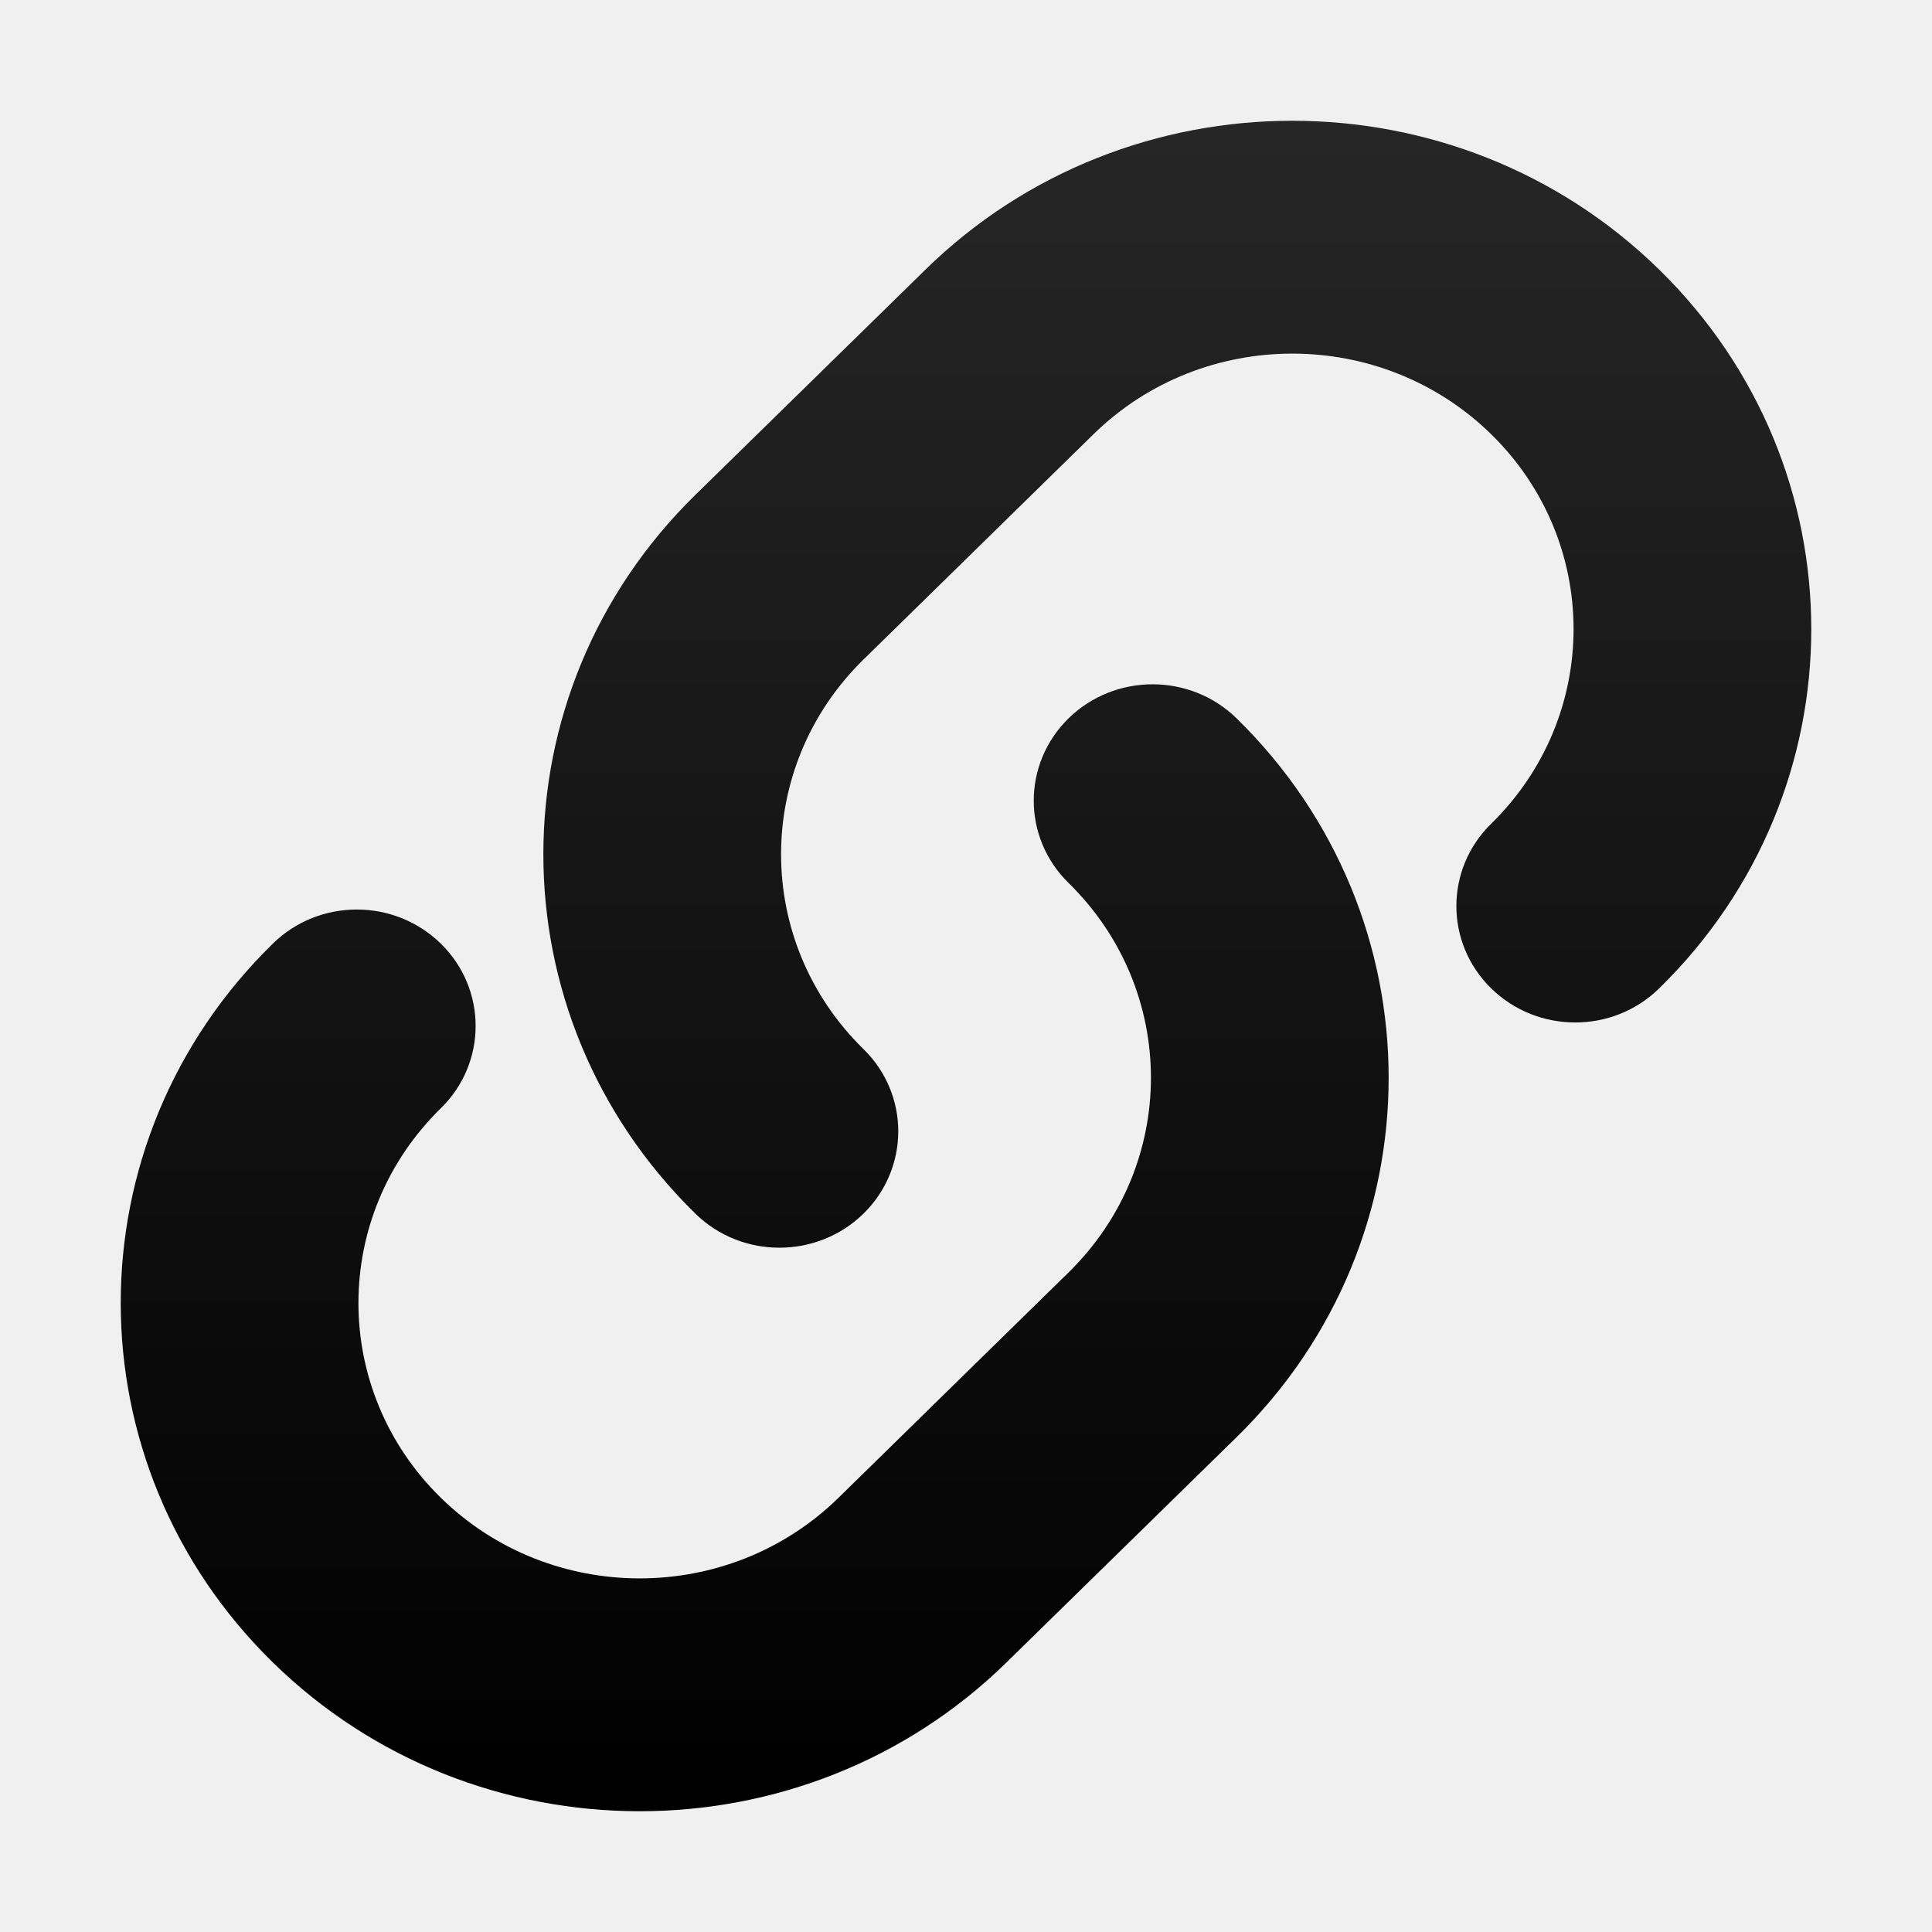
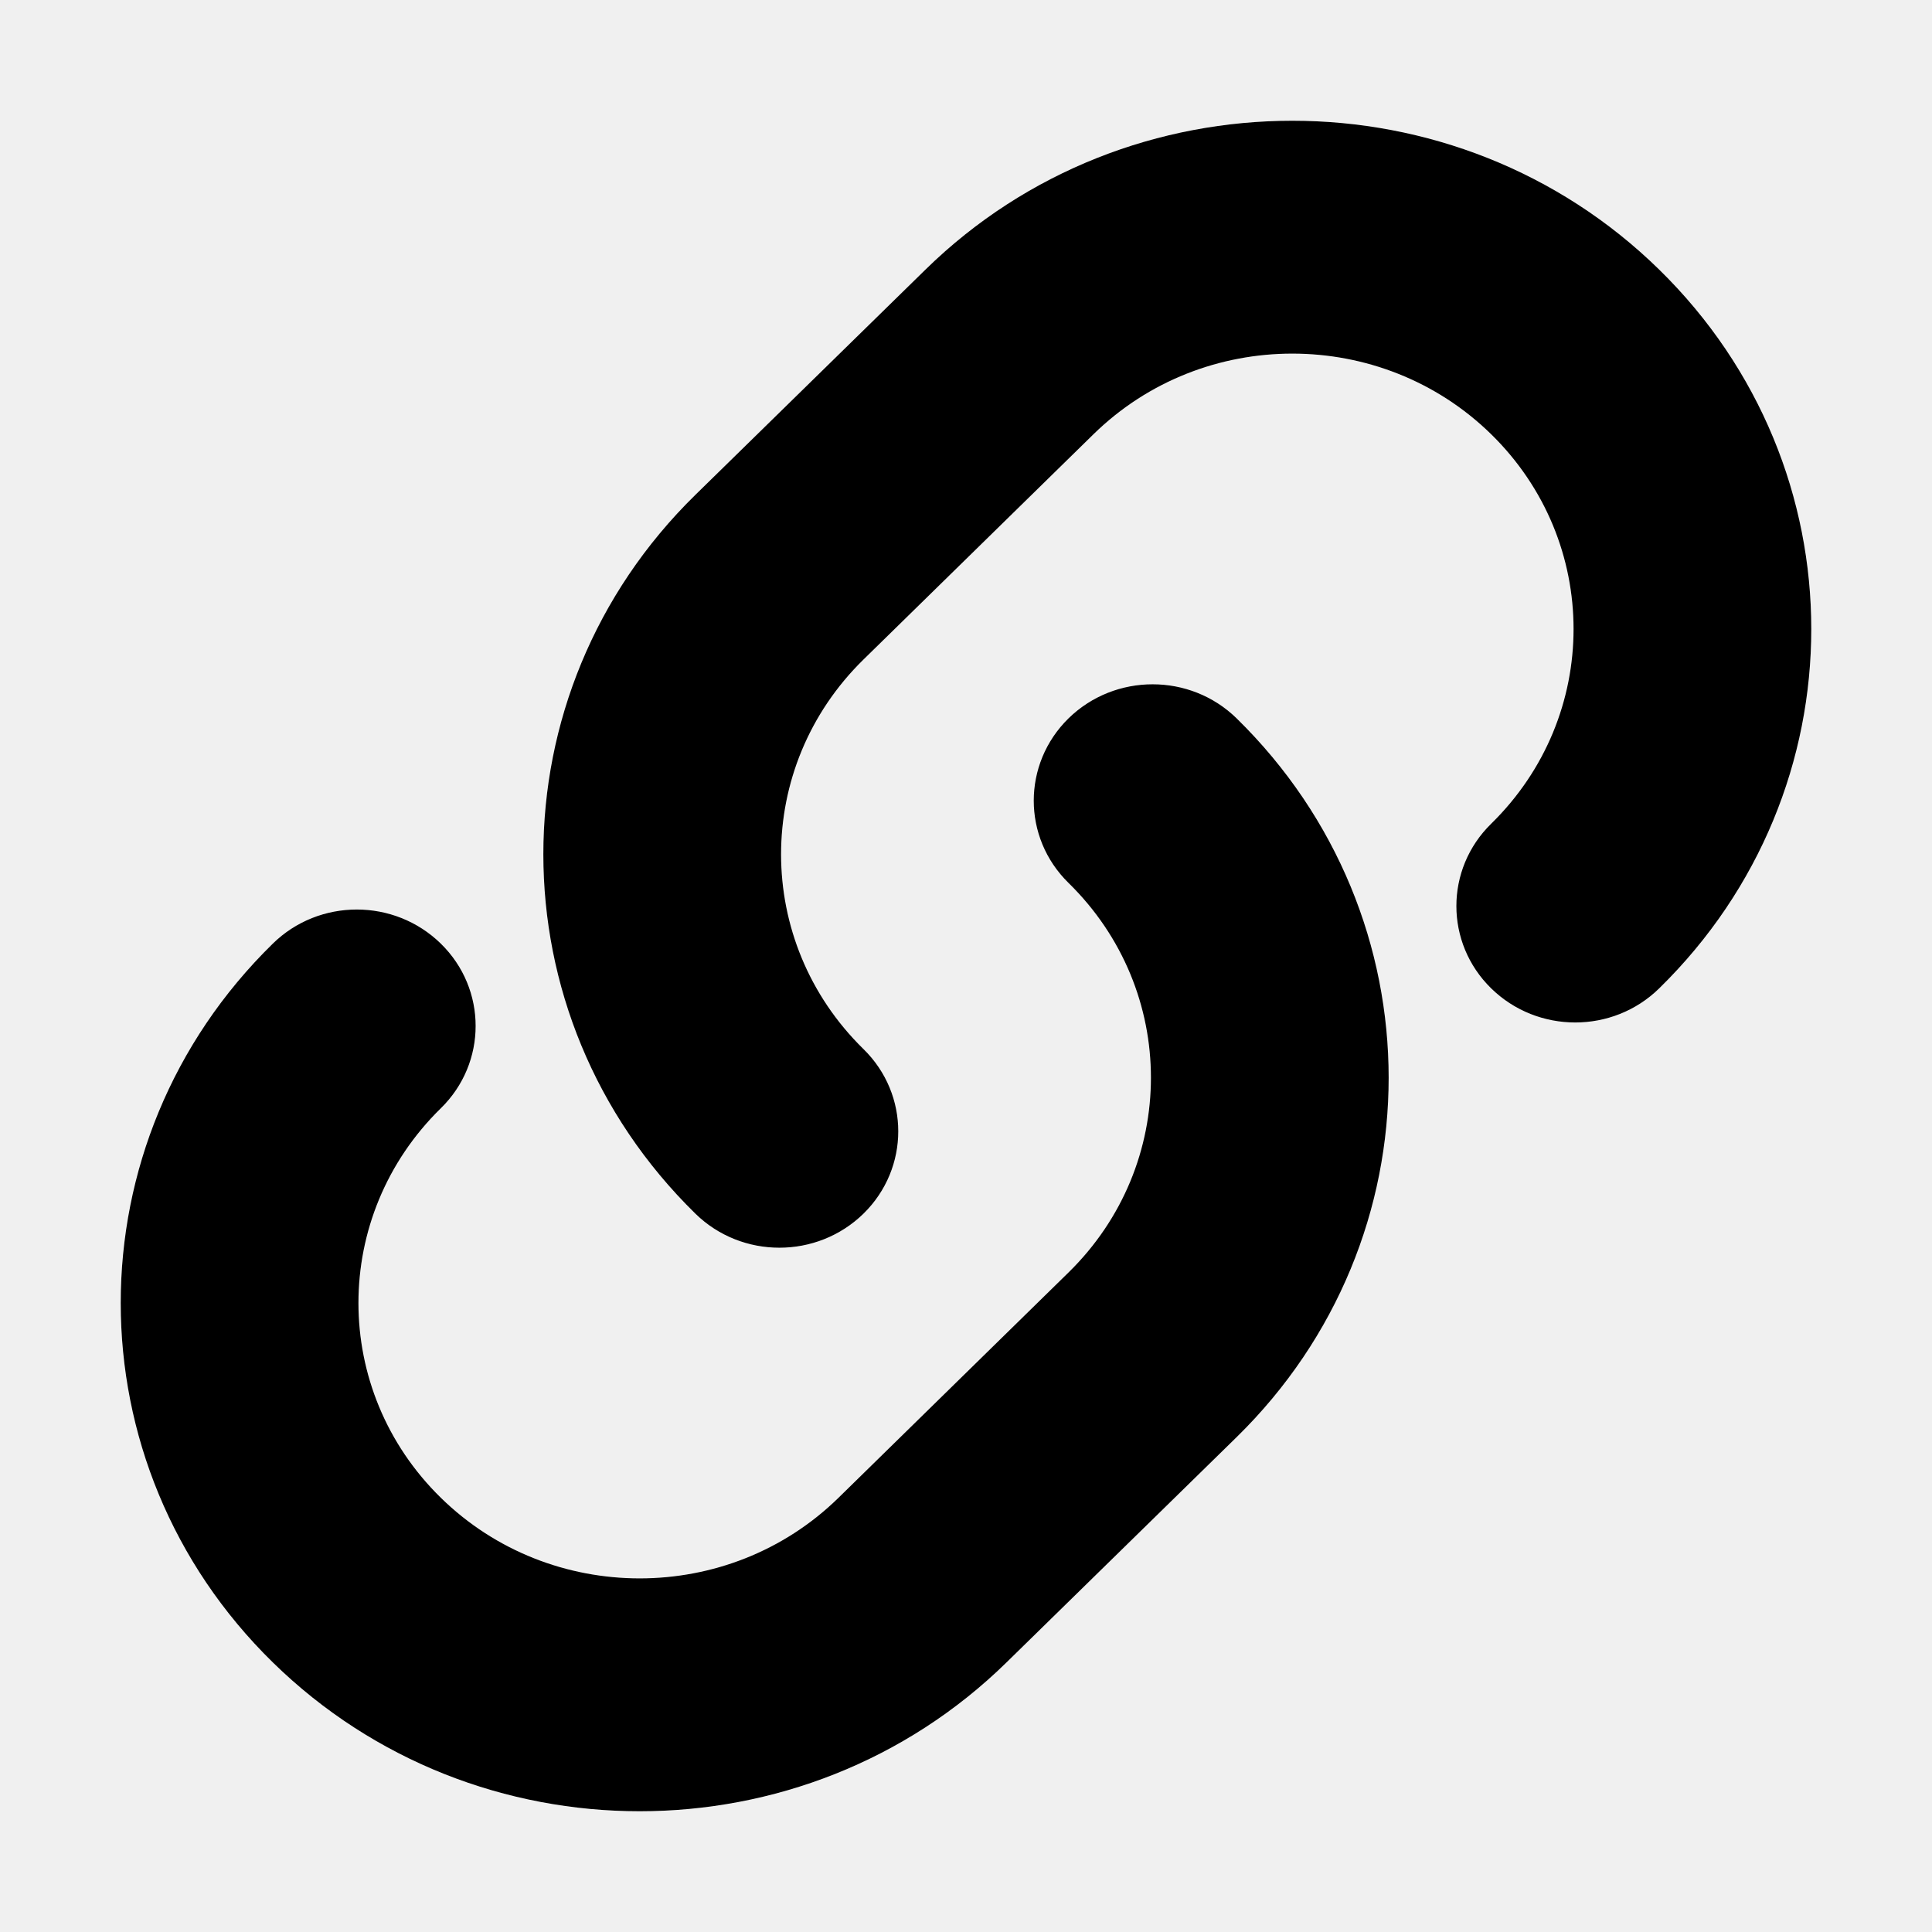
<svg xmlns="http://www.w3.org/2000/svg" xmlns:xlink="http://www.w3.org/1999/xlink" width="16px" height="16px" viewBox="0 0 16 16" version="1.1">
  <defs>
-     <linearGradient x1="50%" y1="0%" x2="50%" y2="100%" id="linearGradient-1">
-       <stop stop-color="currentColor" stop-opacity="0.85" offset="0%" />
-       <stop stop-color="currentColor" offset="100%" />
-     </linearGradient>
    <path d="M6.151,7.688 C6.535,8.064 6.535,8.674 6.151,9.051 C5.766,9.427 5.143,9.427 4.759,9.051 C3.08,7.407 3.08,4.742 4.759,3.098 L6.664,1.233 C8.342,-0.411 11.063,-0.411 12.741,1.233 C14.42,2.877 14.42,5.542 12.741,7.185 C12.357,7.562 11.734,7.562 11.349,7.185 C10.965,6.809 10.965,6.198 11.349,5.822 C12.259,4.931 12.259,3.487 11.349,2.596 C10.44,1.706 8.965,1.706 8.056,2.596 L6.151,4.462 C5.241,5.353 5.241,6.797 6.151,7.688 Z M7.849,6.312 C7.465,5.936 7.465,5.326 7.849,4.949 C8.234,4.573 8.857,4.573 9.241,4.949 C10.92,6.593 10.92,9.258 9.241,10.902 L7.336,12.767 C5.658,14.411 2.937,14.411 1.259,12.767 C-0.42,11.123 -0.42,8.458 1.259,6.815 C1.643,6.438 2.266,6.438 2.651,6.815 C3.035,7.191 3.035,7.802 2.651,8.178 C1.741,9.069 1.741,10.513 2.651,11.404 C3.56,12.294 5.035,12.294 5.944,11.404 L7.849,9.538 C8.759,8.647 8.759,7.203 7.849,6.312 Z" id="path-2" />
  </defs>
  <g id="Icon/Editor/Account_Linking" stroke="none" stroke-width="1" fill="none" fill-rule="evenodd">
    <g id="Icon/System/Link_system" transform="translate(1, 1)">
      <g id="Group-9">
        <g id="Combined-Shape">
          <use fill="#FFFFFF" xlink:href="#path-2" />
-           <use fill="url(#linearGradient-1)" xlink:href="#path-2" />
+           <use fill="currentColor" xlink:href="#path-2" />
        </g>
      </g>
    </g>
  </g>
</svg>
